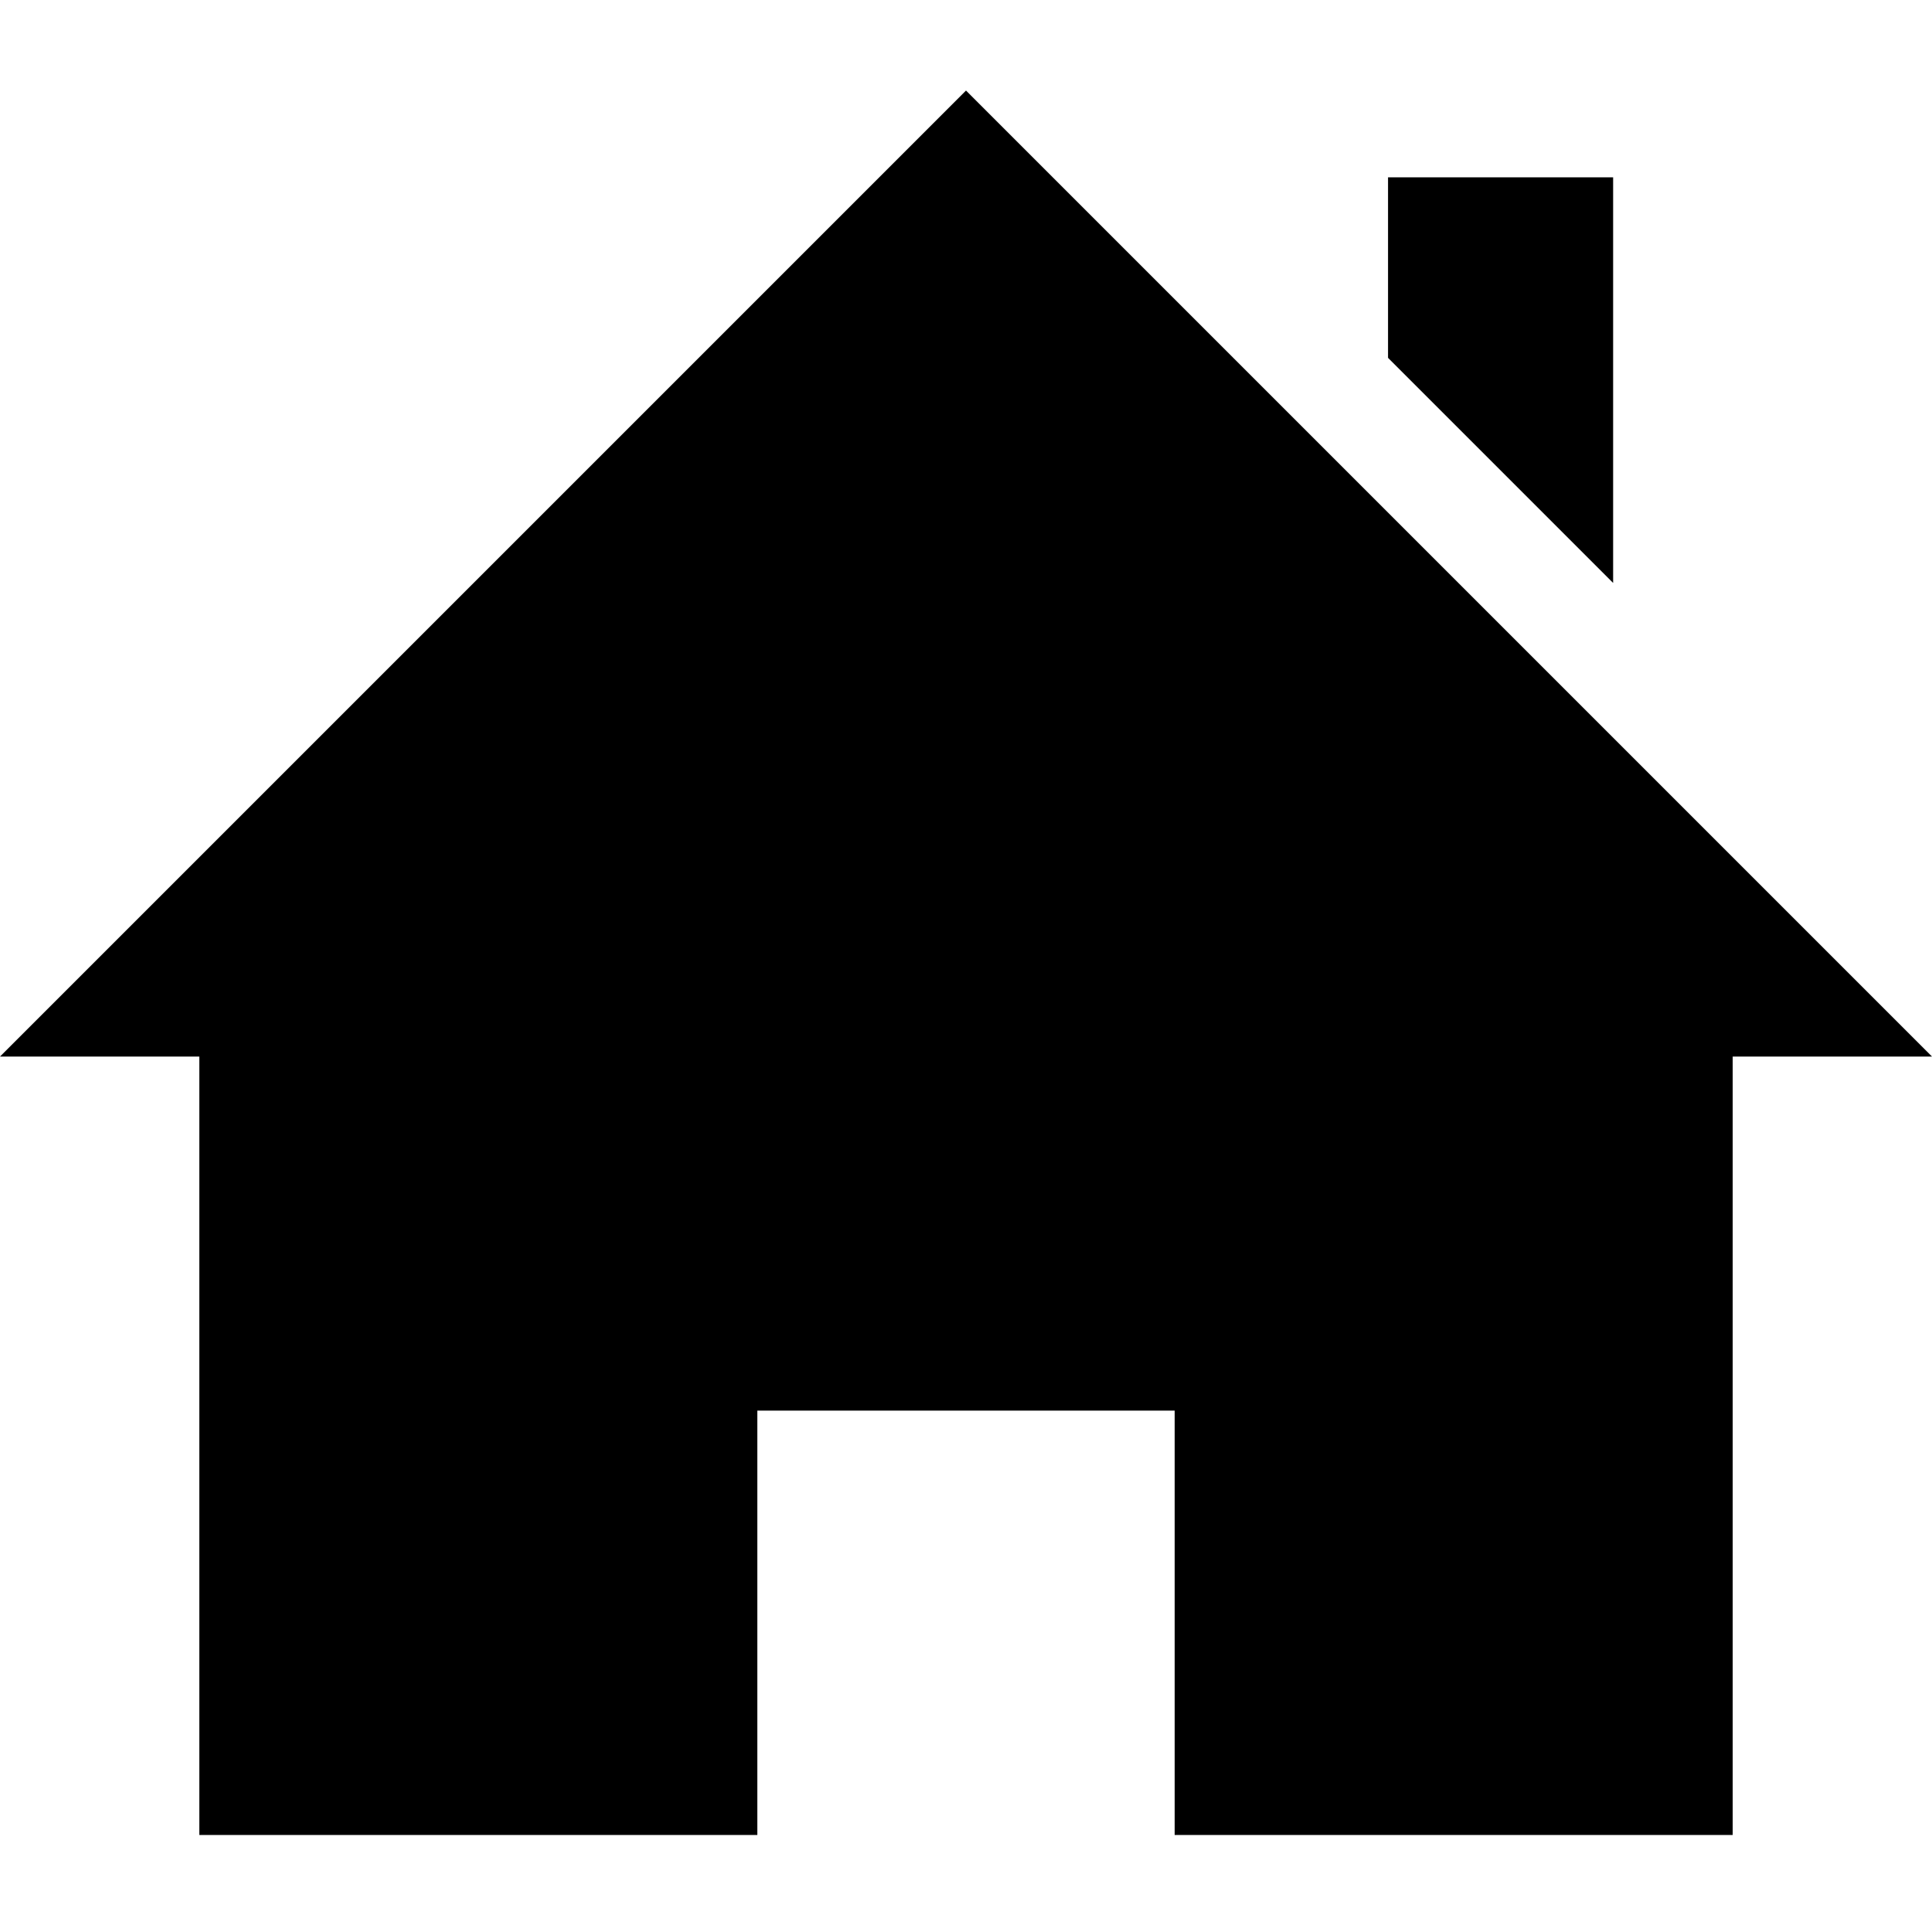
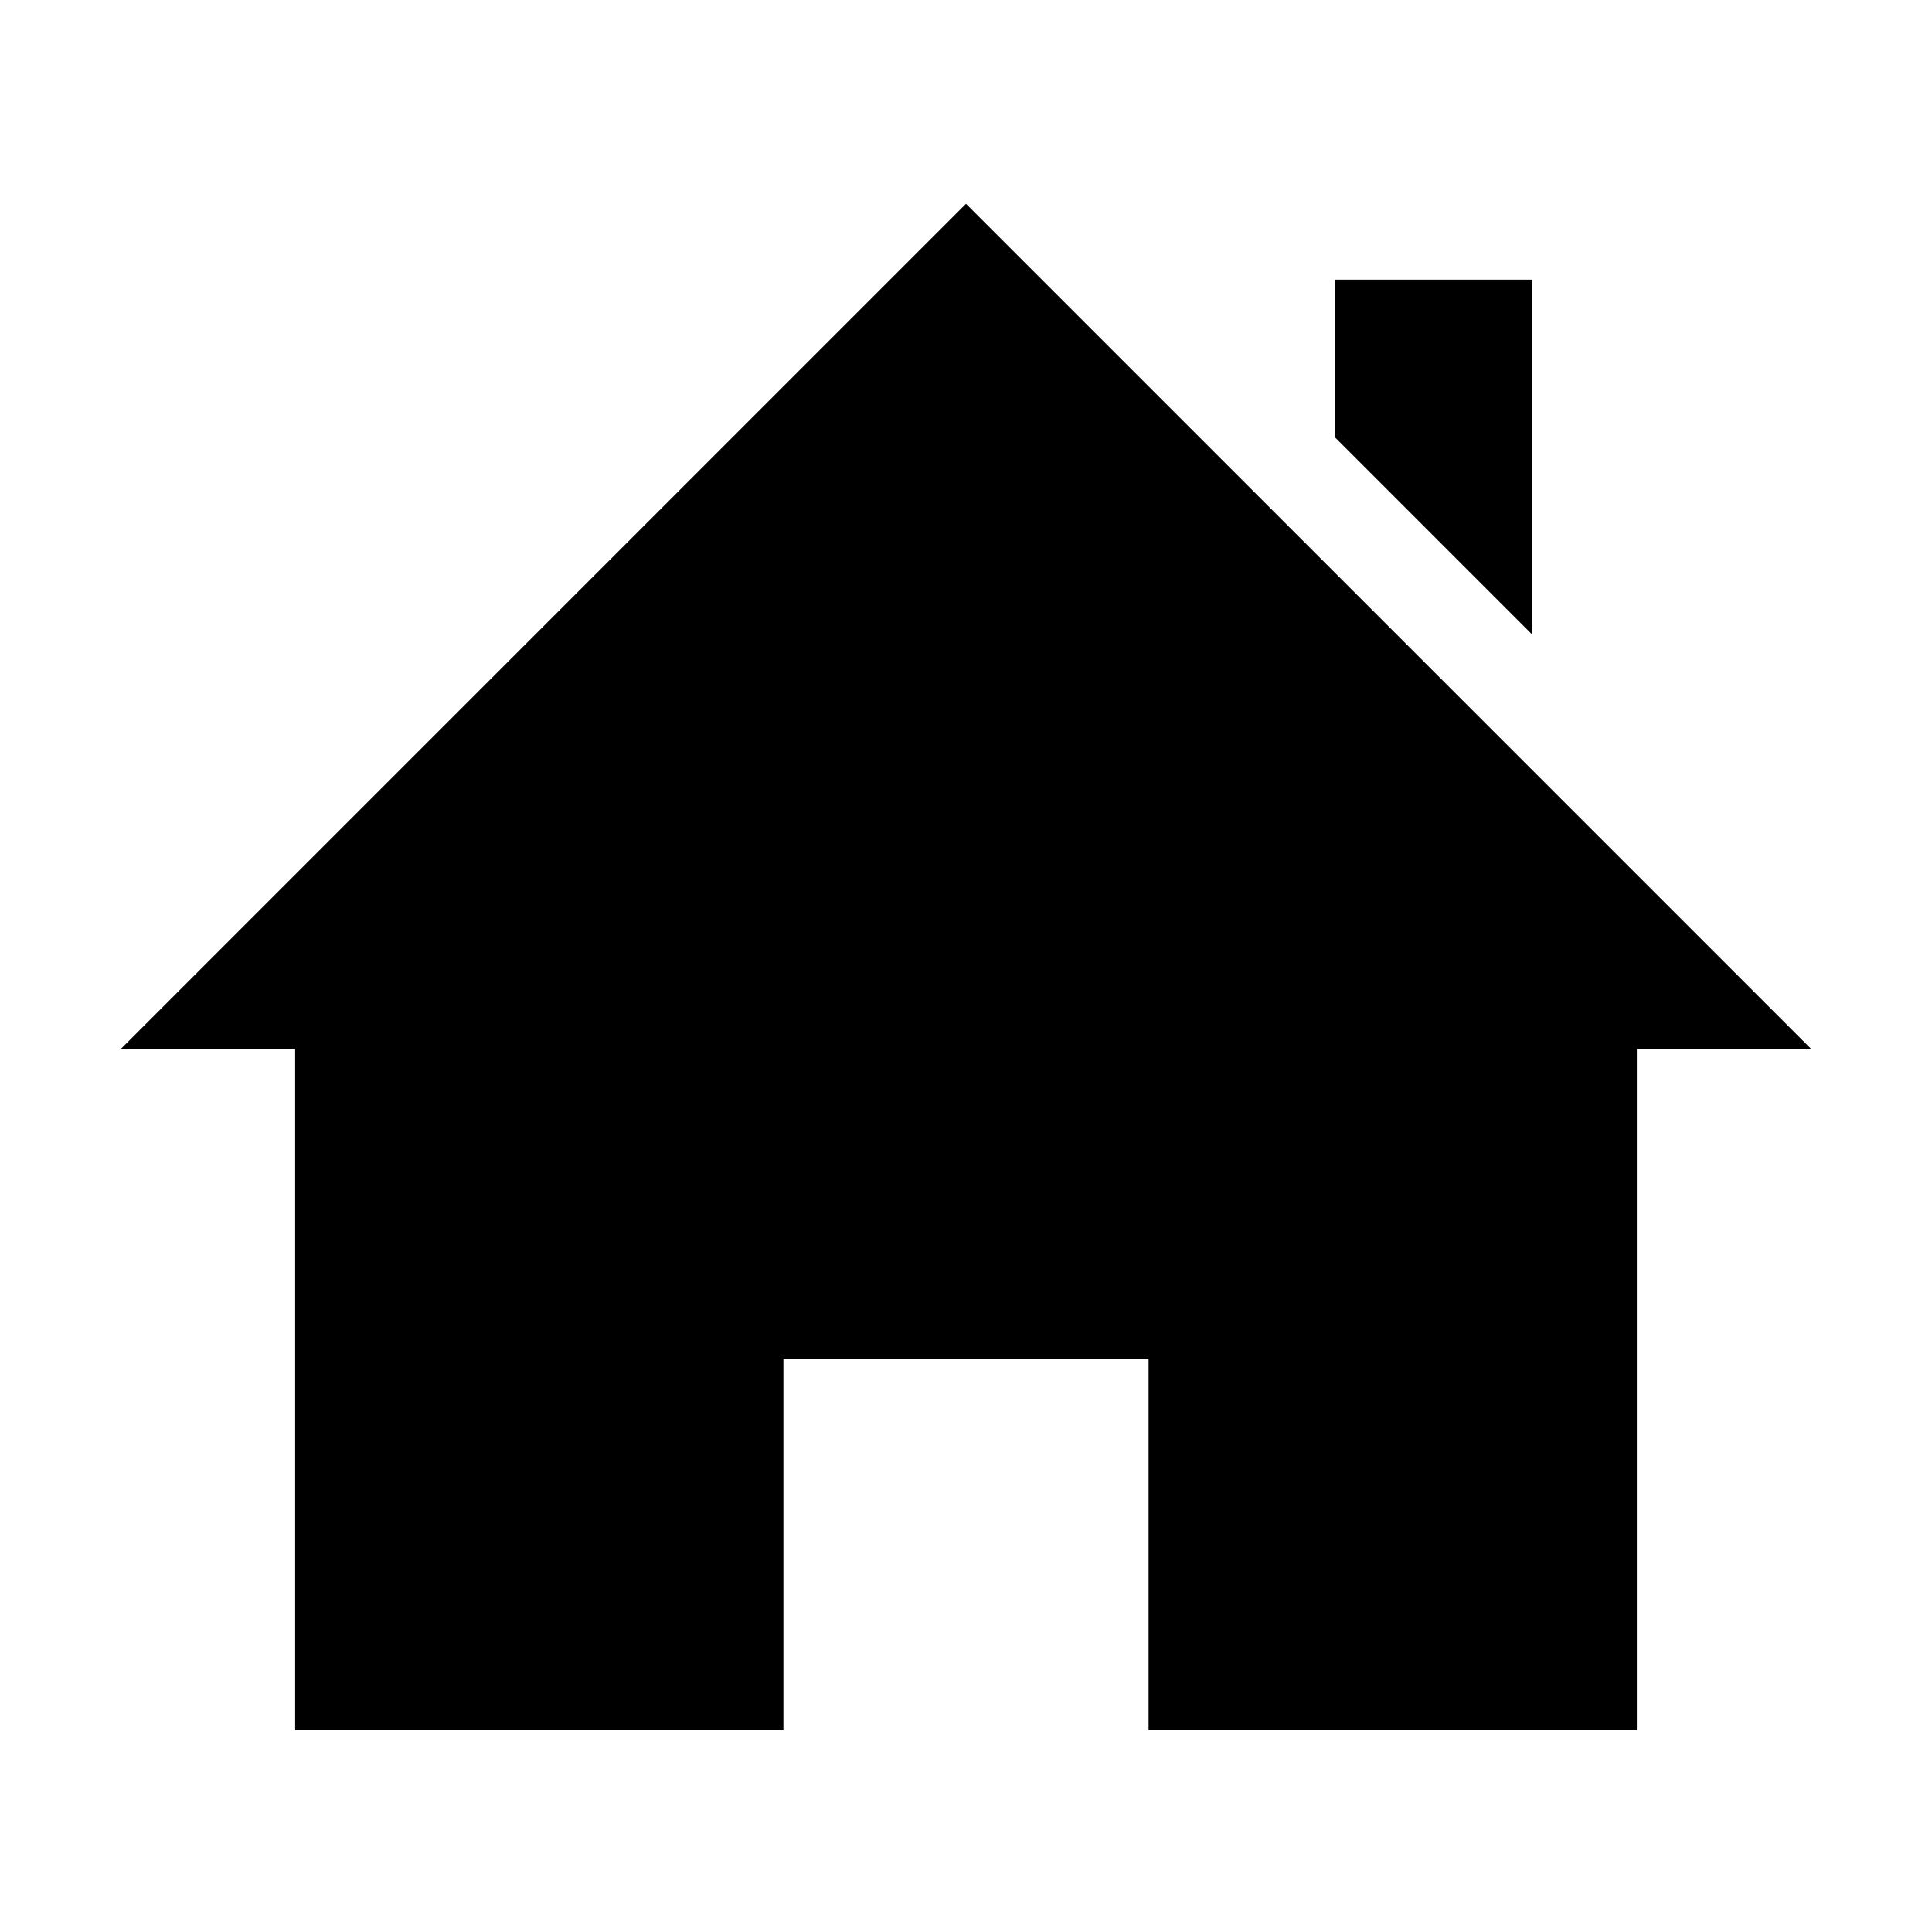
<svg xmlns="http://www.w3.org/2000/svg" width="256px" height="256px" viewBox="0 0 256 256" version="1.1">
  <defs />
  <g id="Page-1" stroke="none" stroke-width="1" fill="none" fill-rule="evenodd">
    <g id="home" fill="#000000" fill-rule="nonzero">
-       <path d="M229.592,140 L229.592,243.146 L155.65,243.146 L155.65,186.913 L100.35,186.913 L100.35,243.146 L26.408,243.146 L26.408,140 L0,140 L128,12 L256,140 L229.592,140 Z M213.748,77.243 L183.922,47.417 L183.922,23.495 L213.748,23.495 L213.748,77.243 Z" />
+       <path d="M216.893,139 L216.893,229.252 L152.194,229.252 L152.194,180.049 L103.806,180.049 L103.806,229.252 L39.107,229.252 L39.107,139 L16,139 L128,27 L240,139 L216.893,139 Z M203.029,84.087 L176.932,57.99 L176.932,37.058 L203.029,37.058 L203.029,84.087 Z" />
    </g>
  </g>
</svg>
